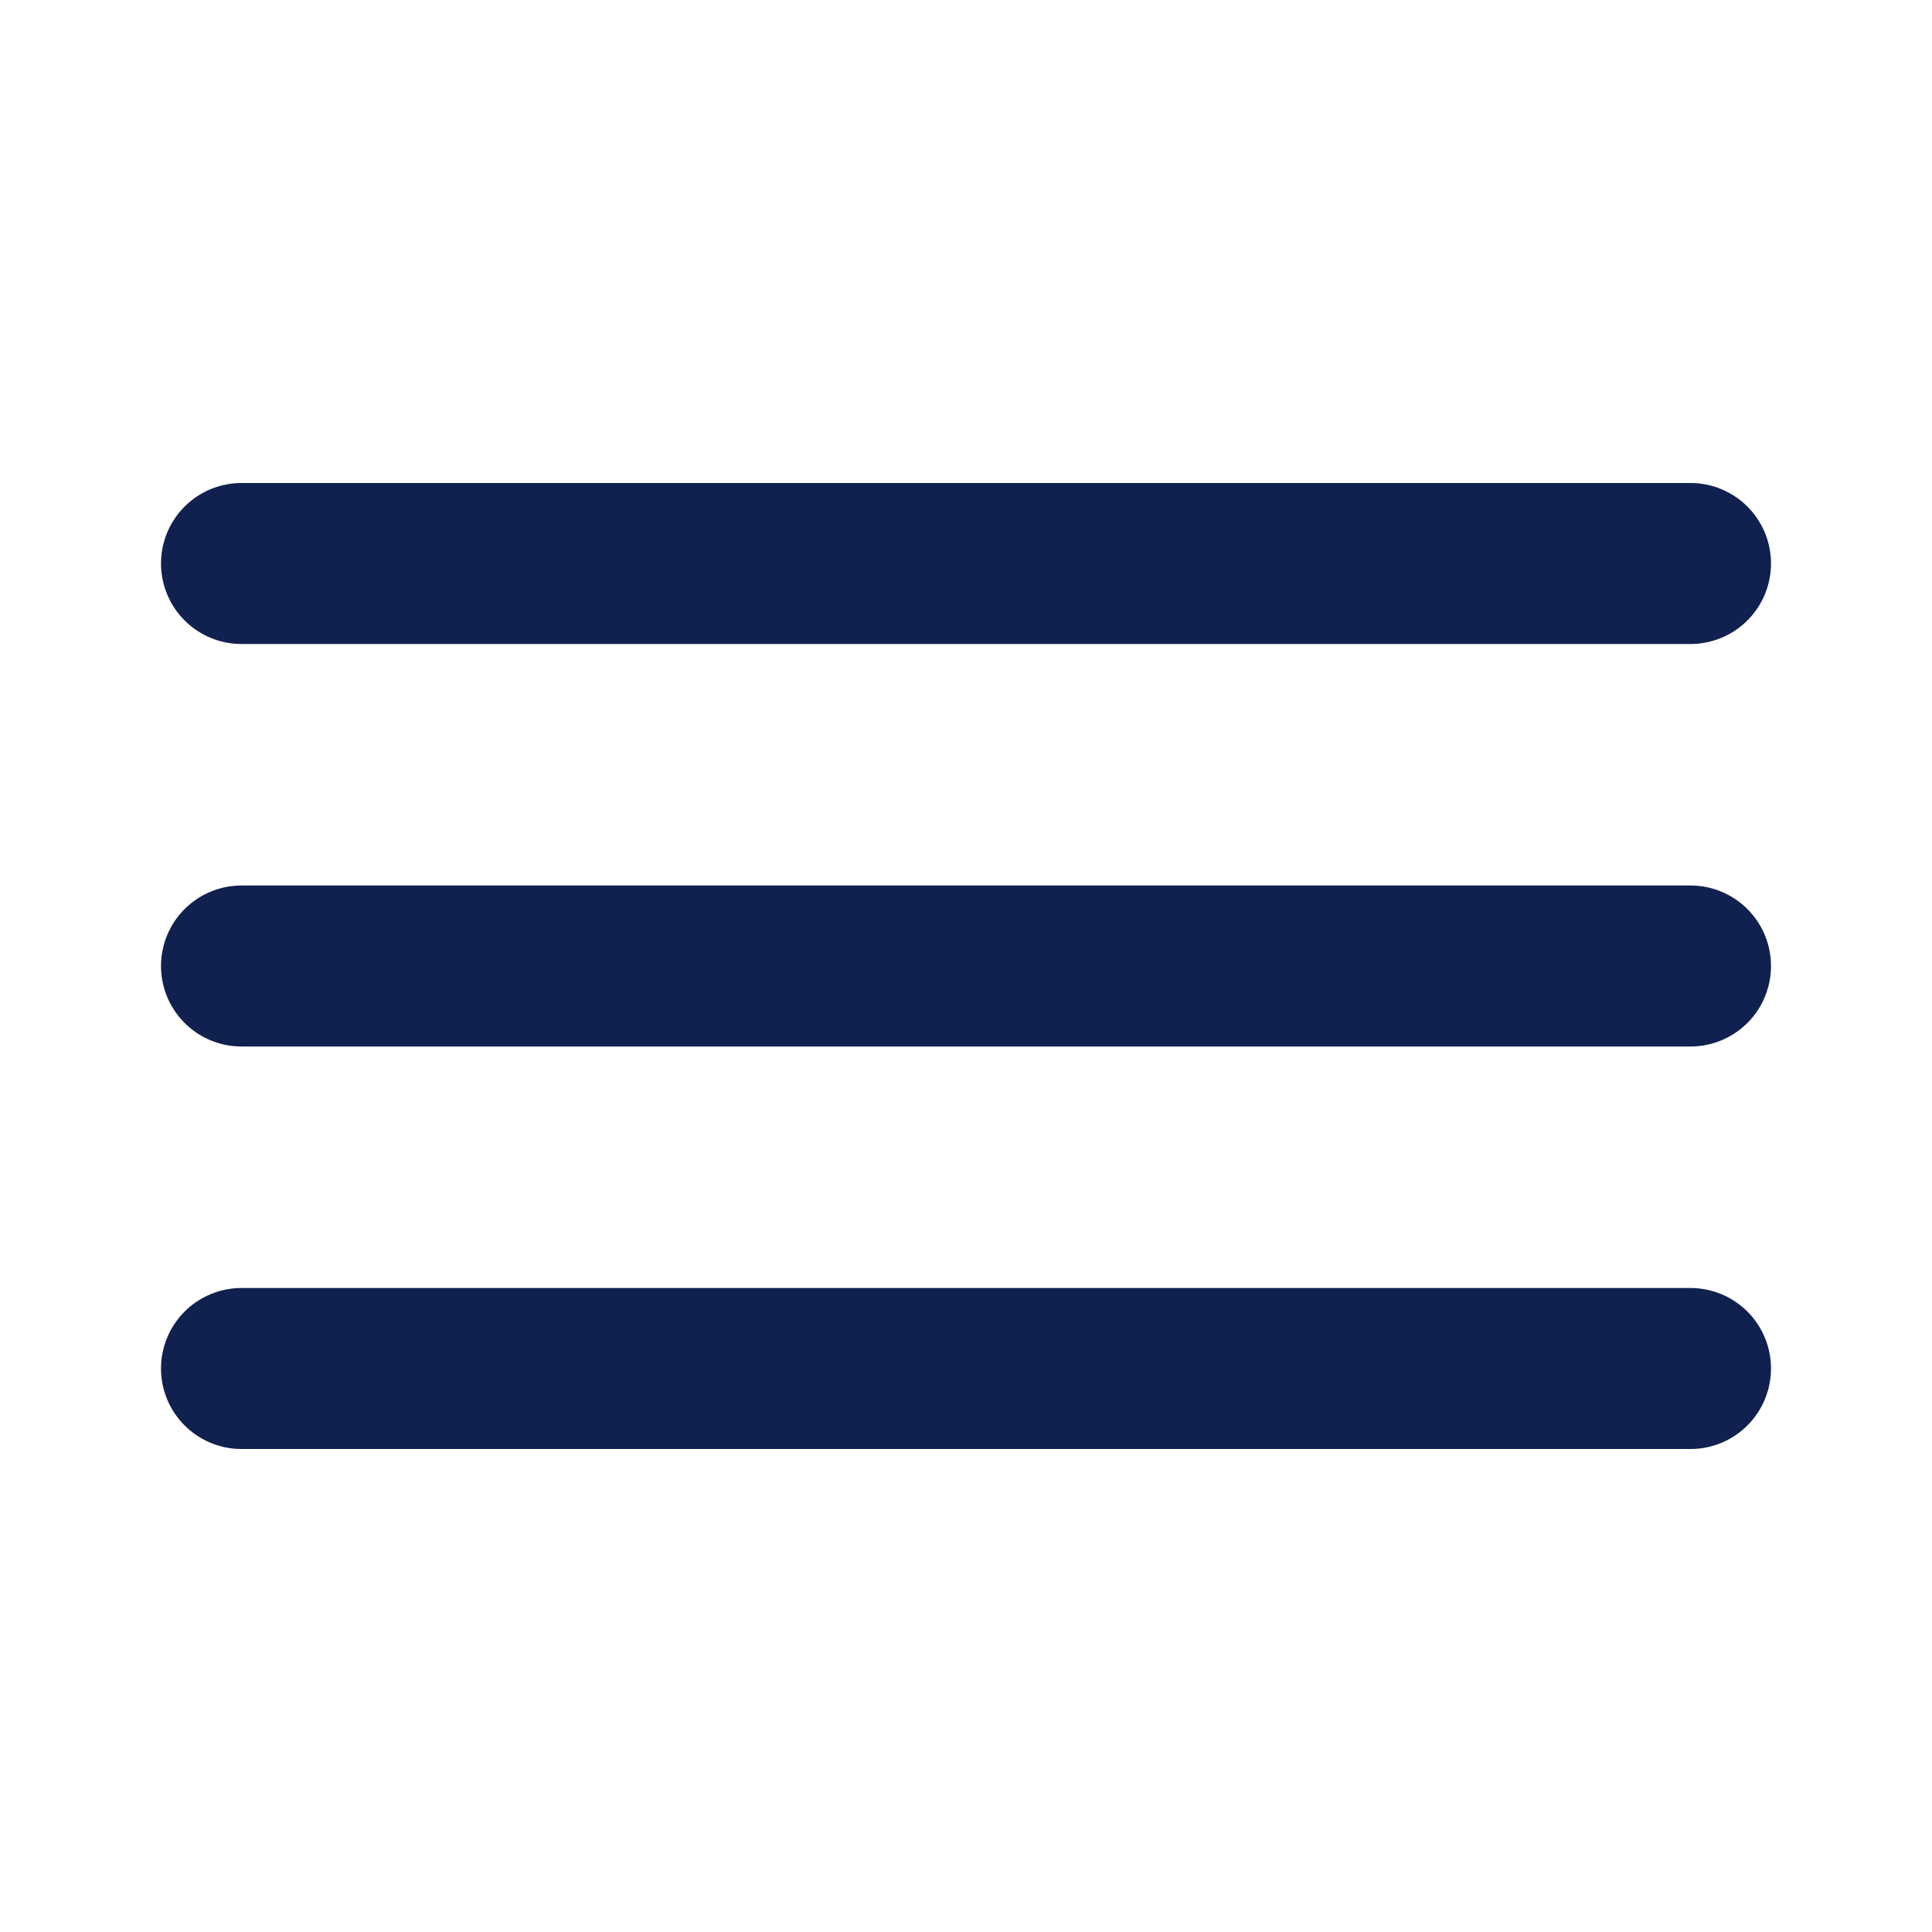
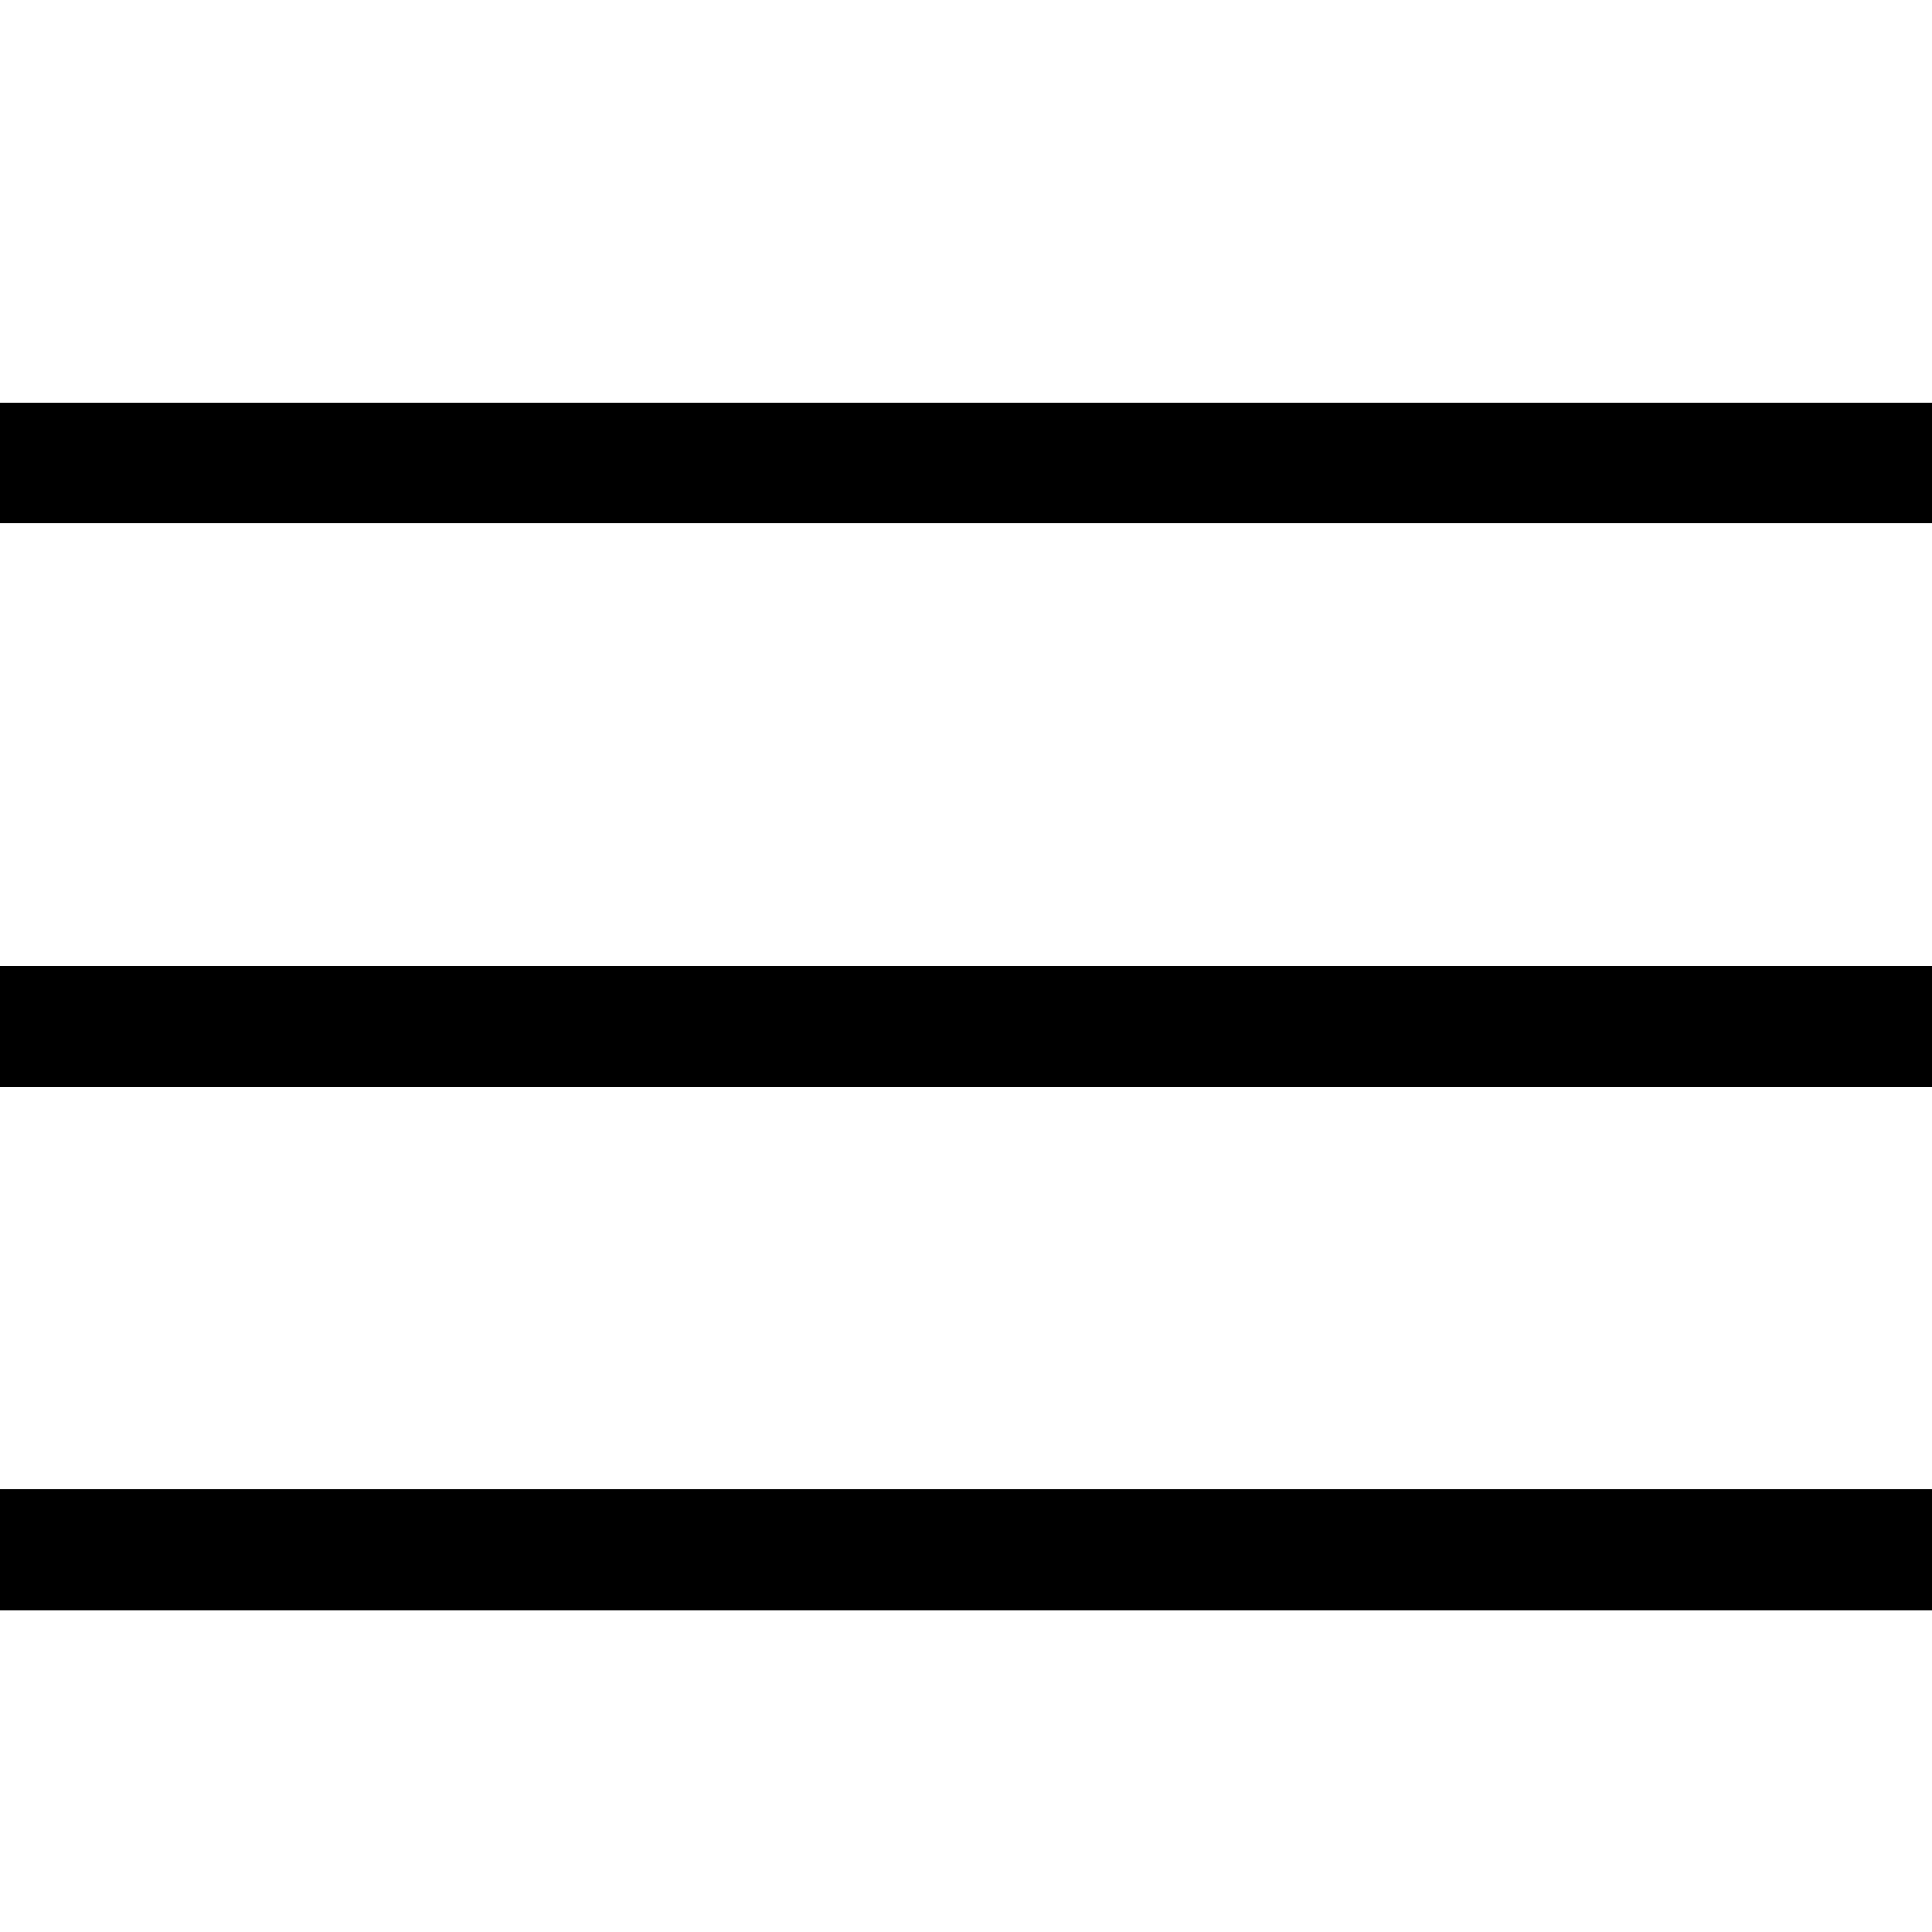
- <svg xmlns="http://www.w3.org/2000/svg" viewBox="0 0 24 24" fill="none">
-   <g id="SVGRepo_bgCarrier" stroke-width="0" />
-   <g id="SVGRepo_tracerCarrier" stroke-linecap="round" stroke-linejoin="round" />
-   <g id="SVGRepo_iconCarrier">
-     <g id="Menu / Hamburger_LG">
-       <path id="Vector" d="M3 17H21M3 12H21M3 7H21" stroke="#11214f" stroke-width="2" stroke-linecap="round" stroke-linejoin="round" />
-     </g>
-   </g>
+ <svg xmlns="http://www.w3.org/2000/svg" fill="#000000" viewBox="0 0 24 24" width="24" height="24">
+   <path d="M24 18.5v1.5H0v-1.5h24Zm0-6.5v1.5H0v-1.5h24ZM24 5v1.5H0V5h24Z" fill-rule="evenodd" />
</svg>
